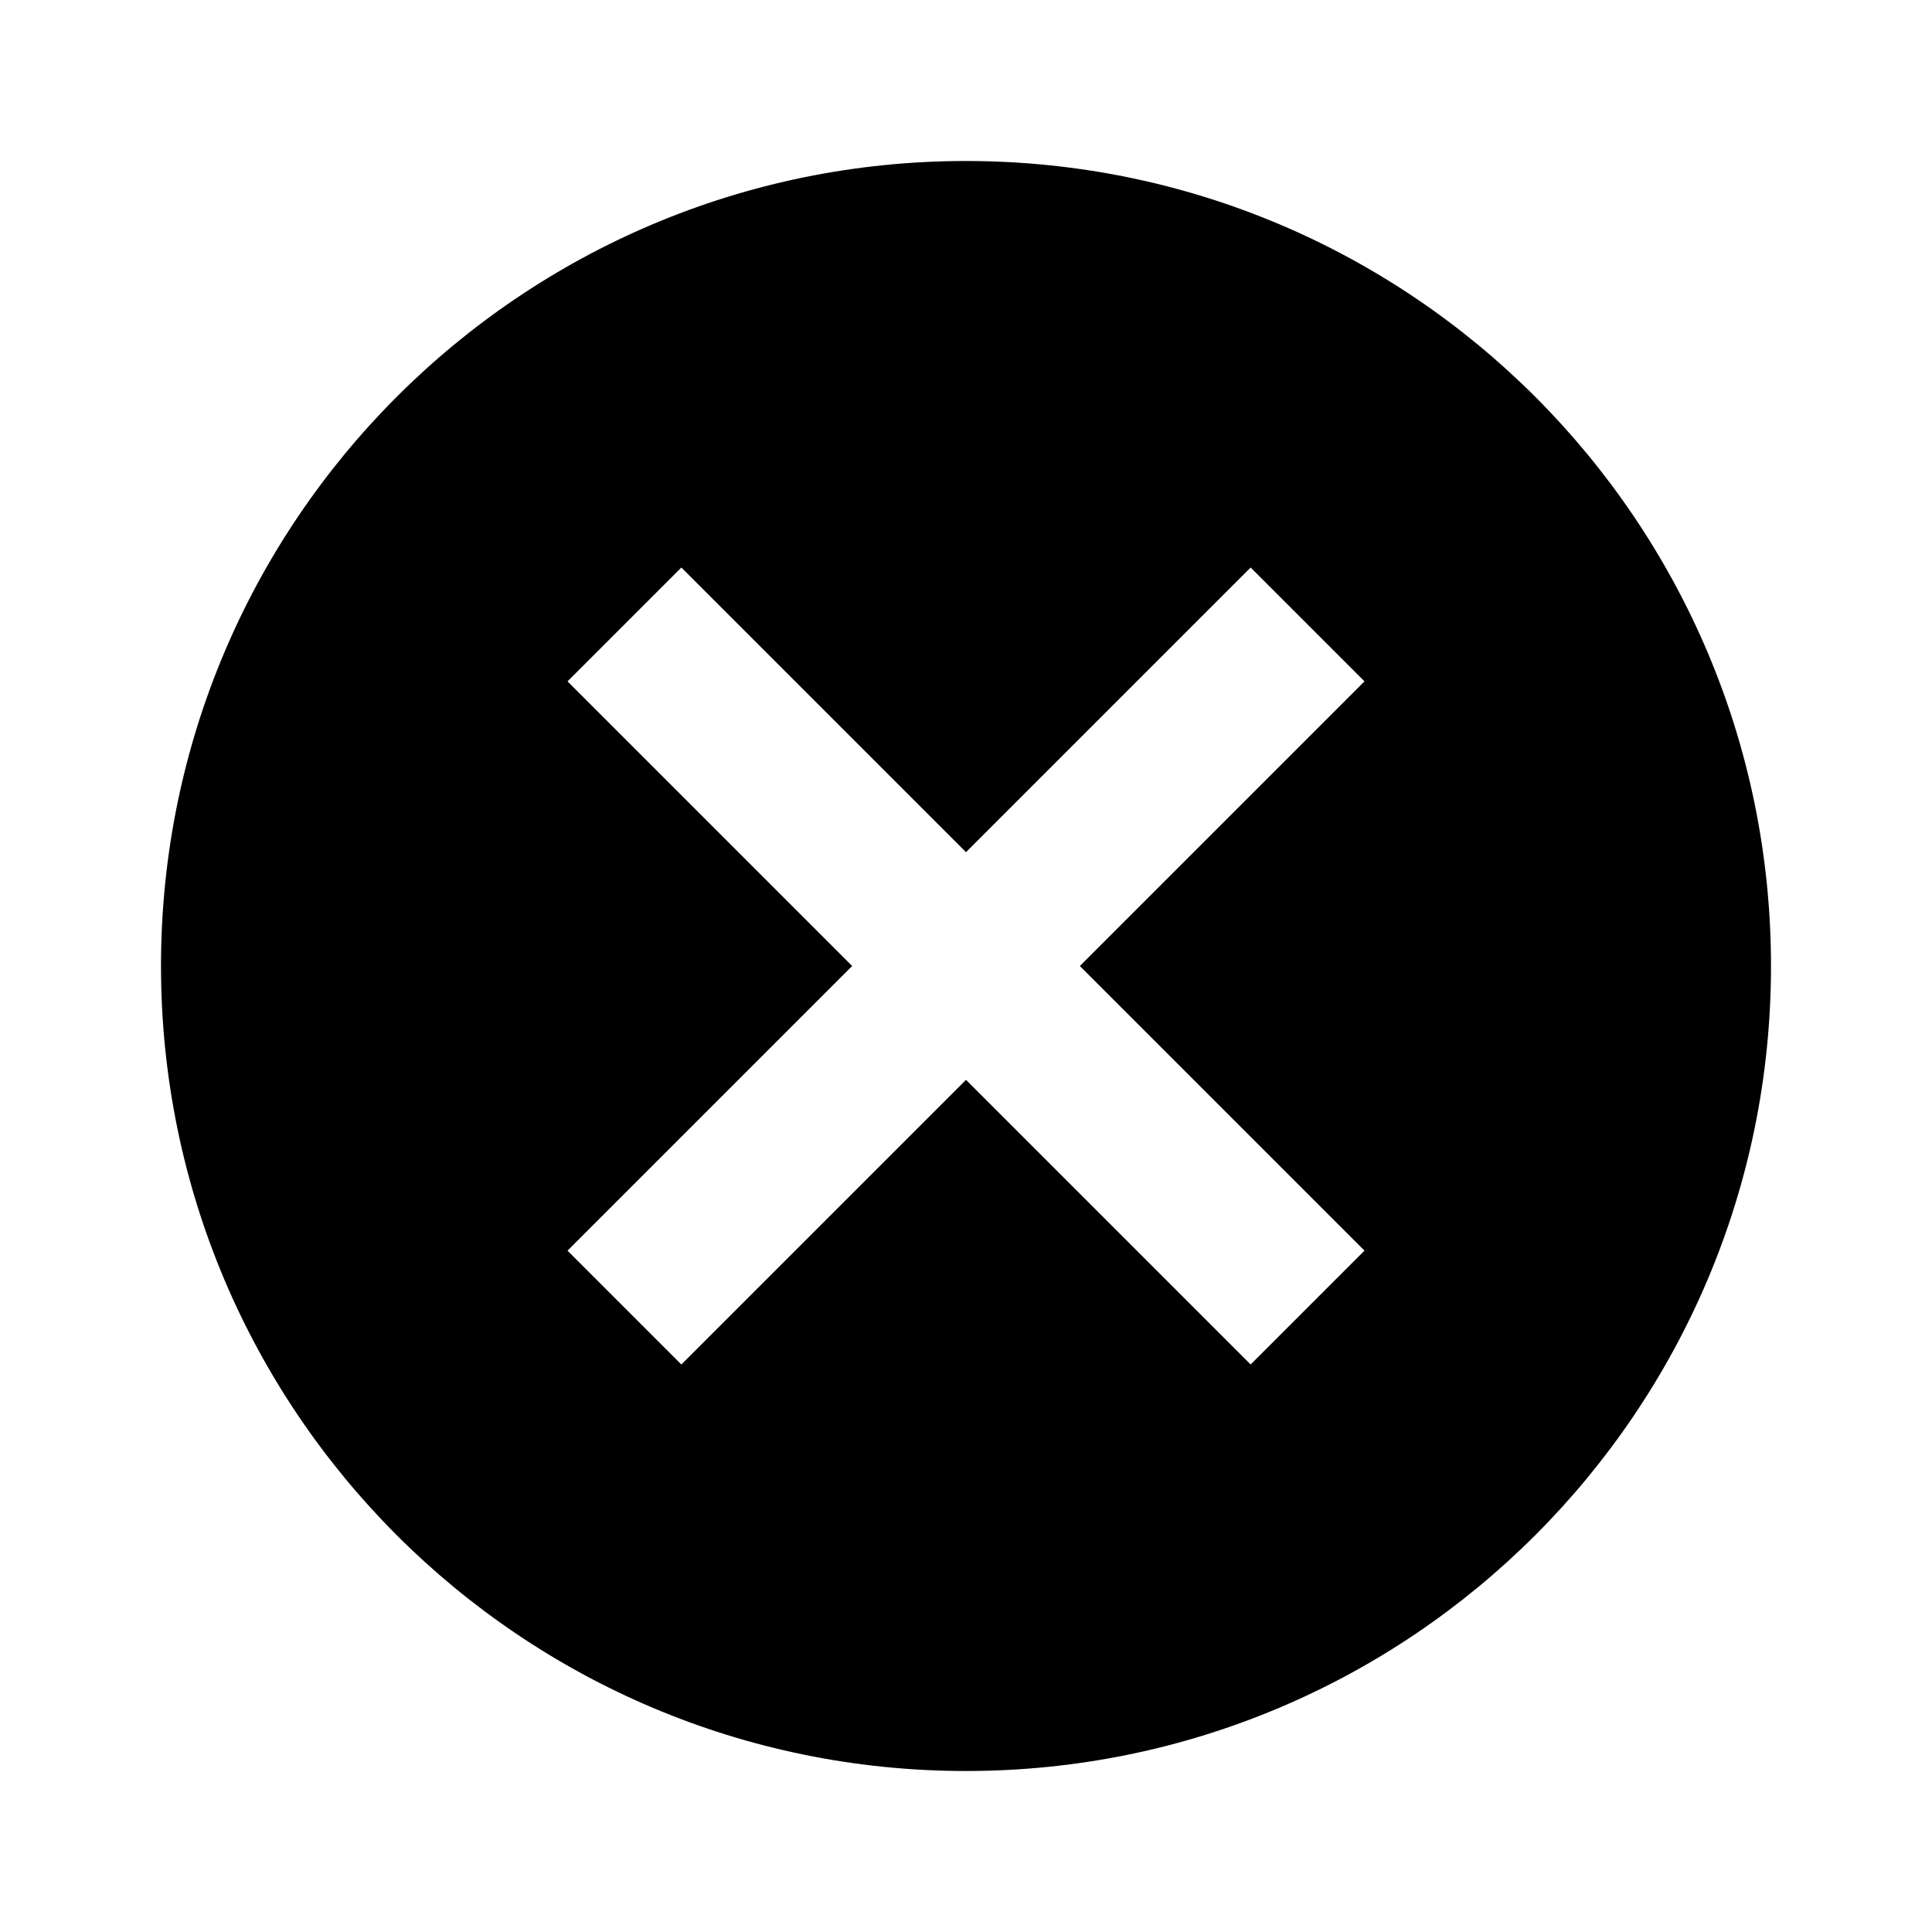
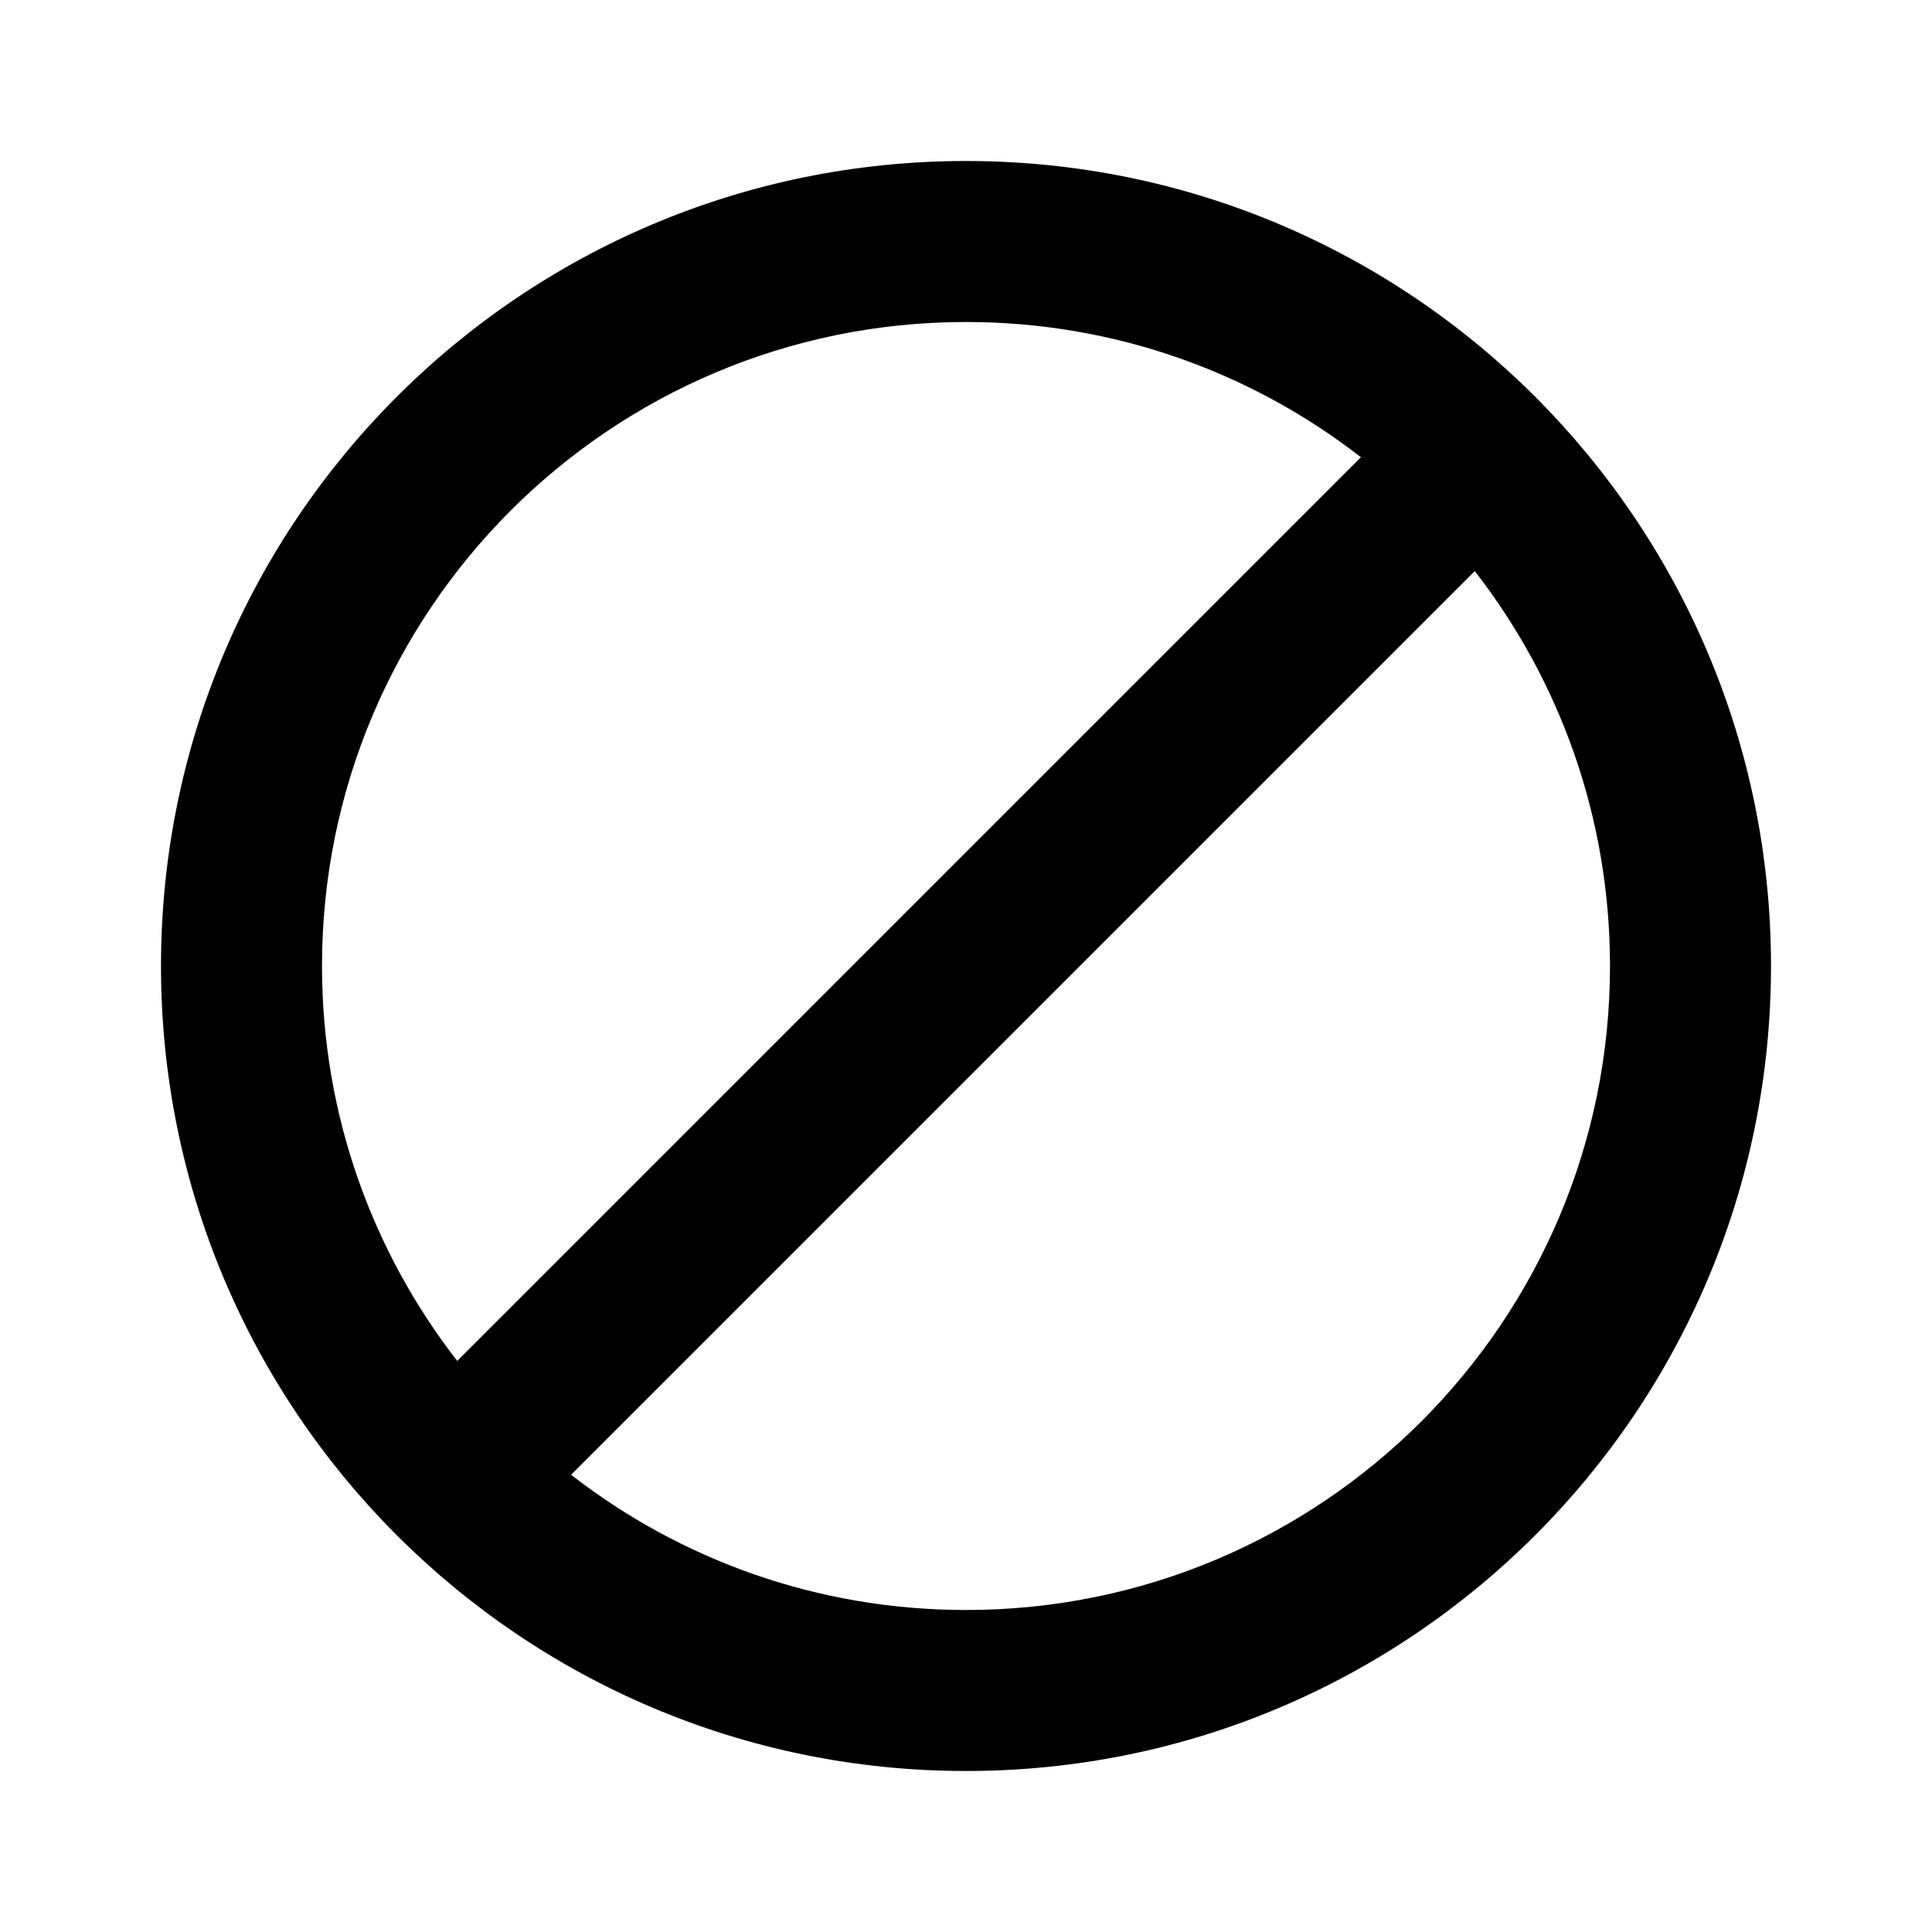
<svg xmlns="http://www.w3.org/2000/svg" version="1.1" baseProfile="full" width="24" height="24" viewBox="0 0 24.00 24.00" enable-background="new 0 0 24.00 24.00" xml:space="preserve">
-   <path fill="#000000" fill-opacity="1" stroke-width="0.2" stroke-linejoin="round" d="M 12,2C 17.523,2 22,6.477 22,12C 22,17.523 17.523,22 12,22C 6.477,22 2,17.523 2,12C 2,6.477 6.477,2 12,2 Z M 8.464,7.05L 7.05,8.464L 10.586,12L 7.05,15.536L 8.464,16.95L 12,13.414L 15.536,16.95L 16.95,15.536L 13.414,12L 16.95,8.464L 15.536,7.05L 12,10.586L 8.464,7.05 Z " />
+   <path fill="#000000" fill-opacity="1" stroke-width="0.2" stroke-linejoin="round" d="M 12,2C 17.523,2 22,6.477 22,12C 22,17.523 17.523,22 12,22C 6.477,22 2,17.523 2,12C 2,6.477 6.477,2 12,2 Z M 12,4C 7.582,4 4,7.582 4,12C 4,13.849 4.627,15.551 5.68,16.906L 16.906,5.68C 15.551,4.627 13.849,4 12,4 Z M 12,20C 16.418,20 20,16.418 20,12C 20,10.151 19.373,8.449 18.32,7.094L 7.094,18.32C 8.449,19.373 10.151,20 12,20 Z " />
</svg>
